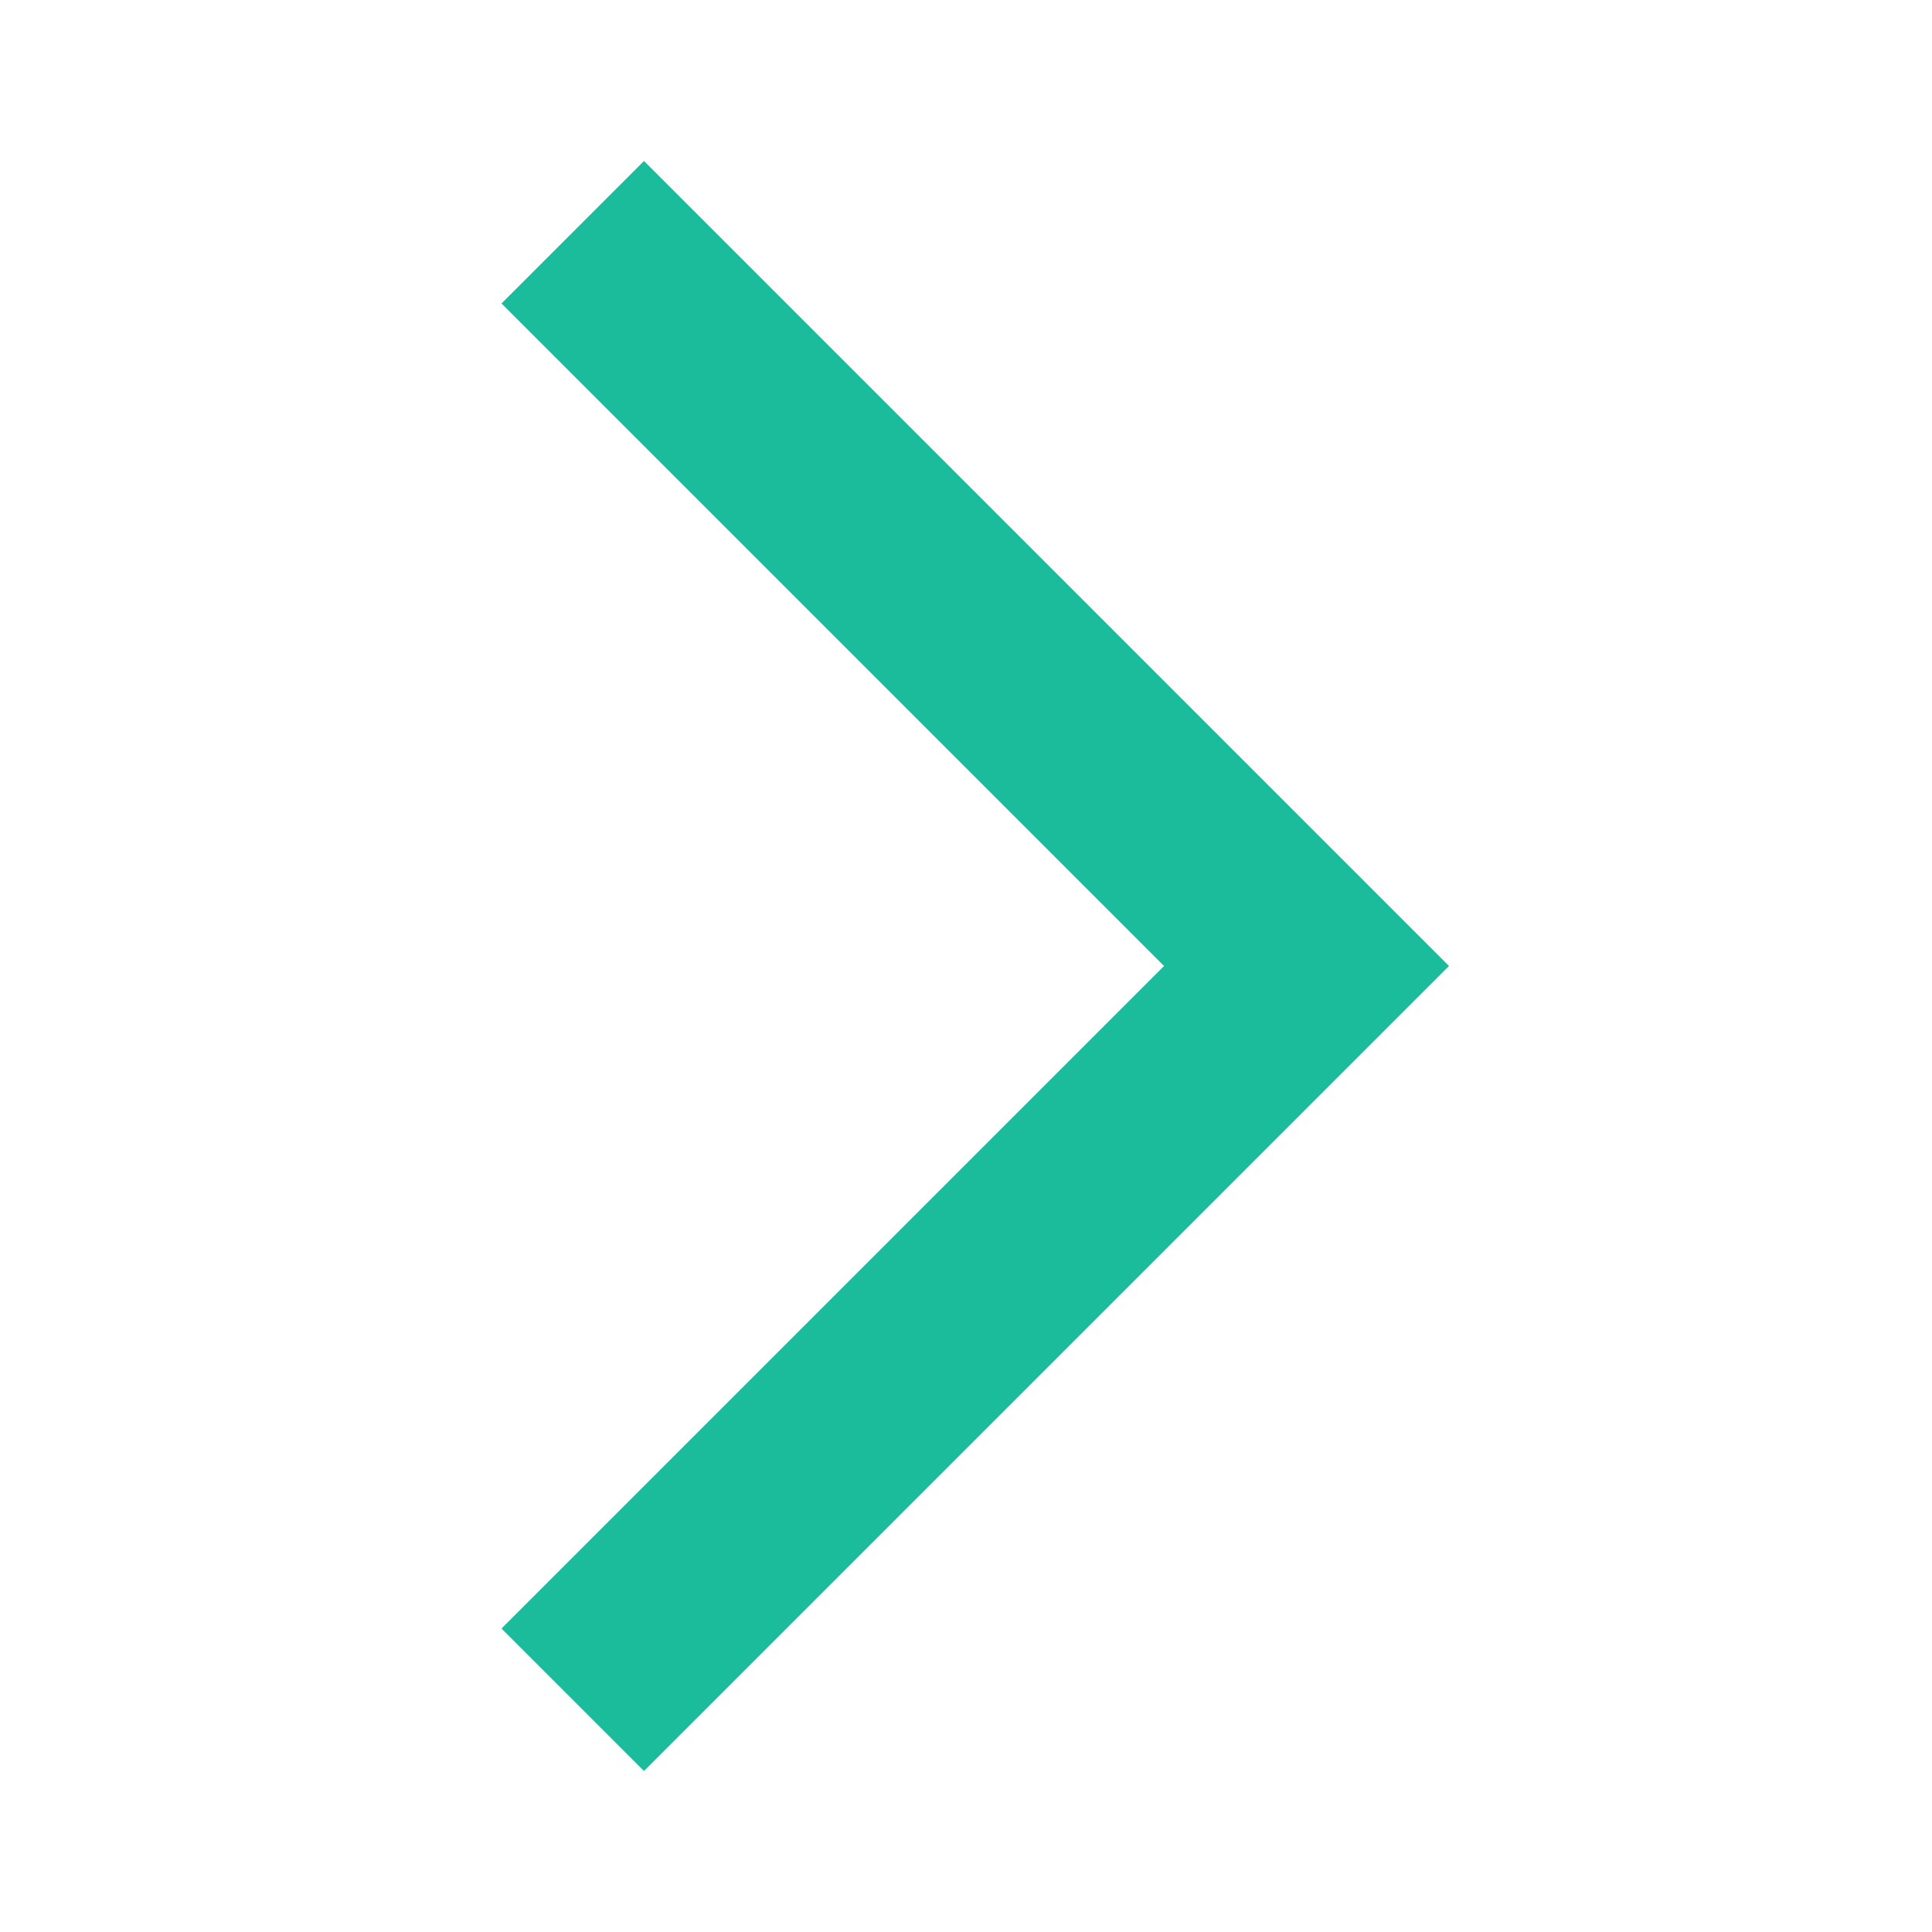
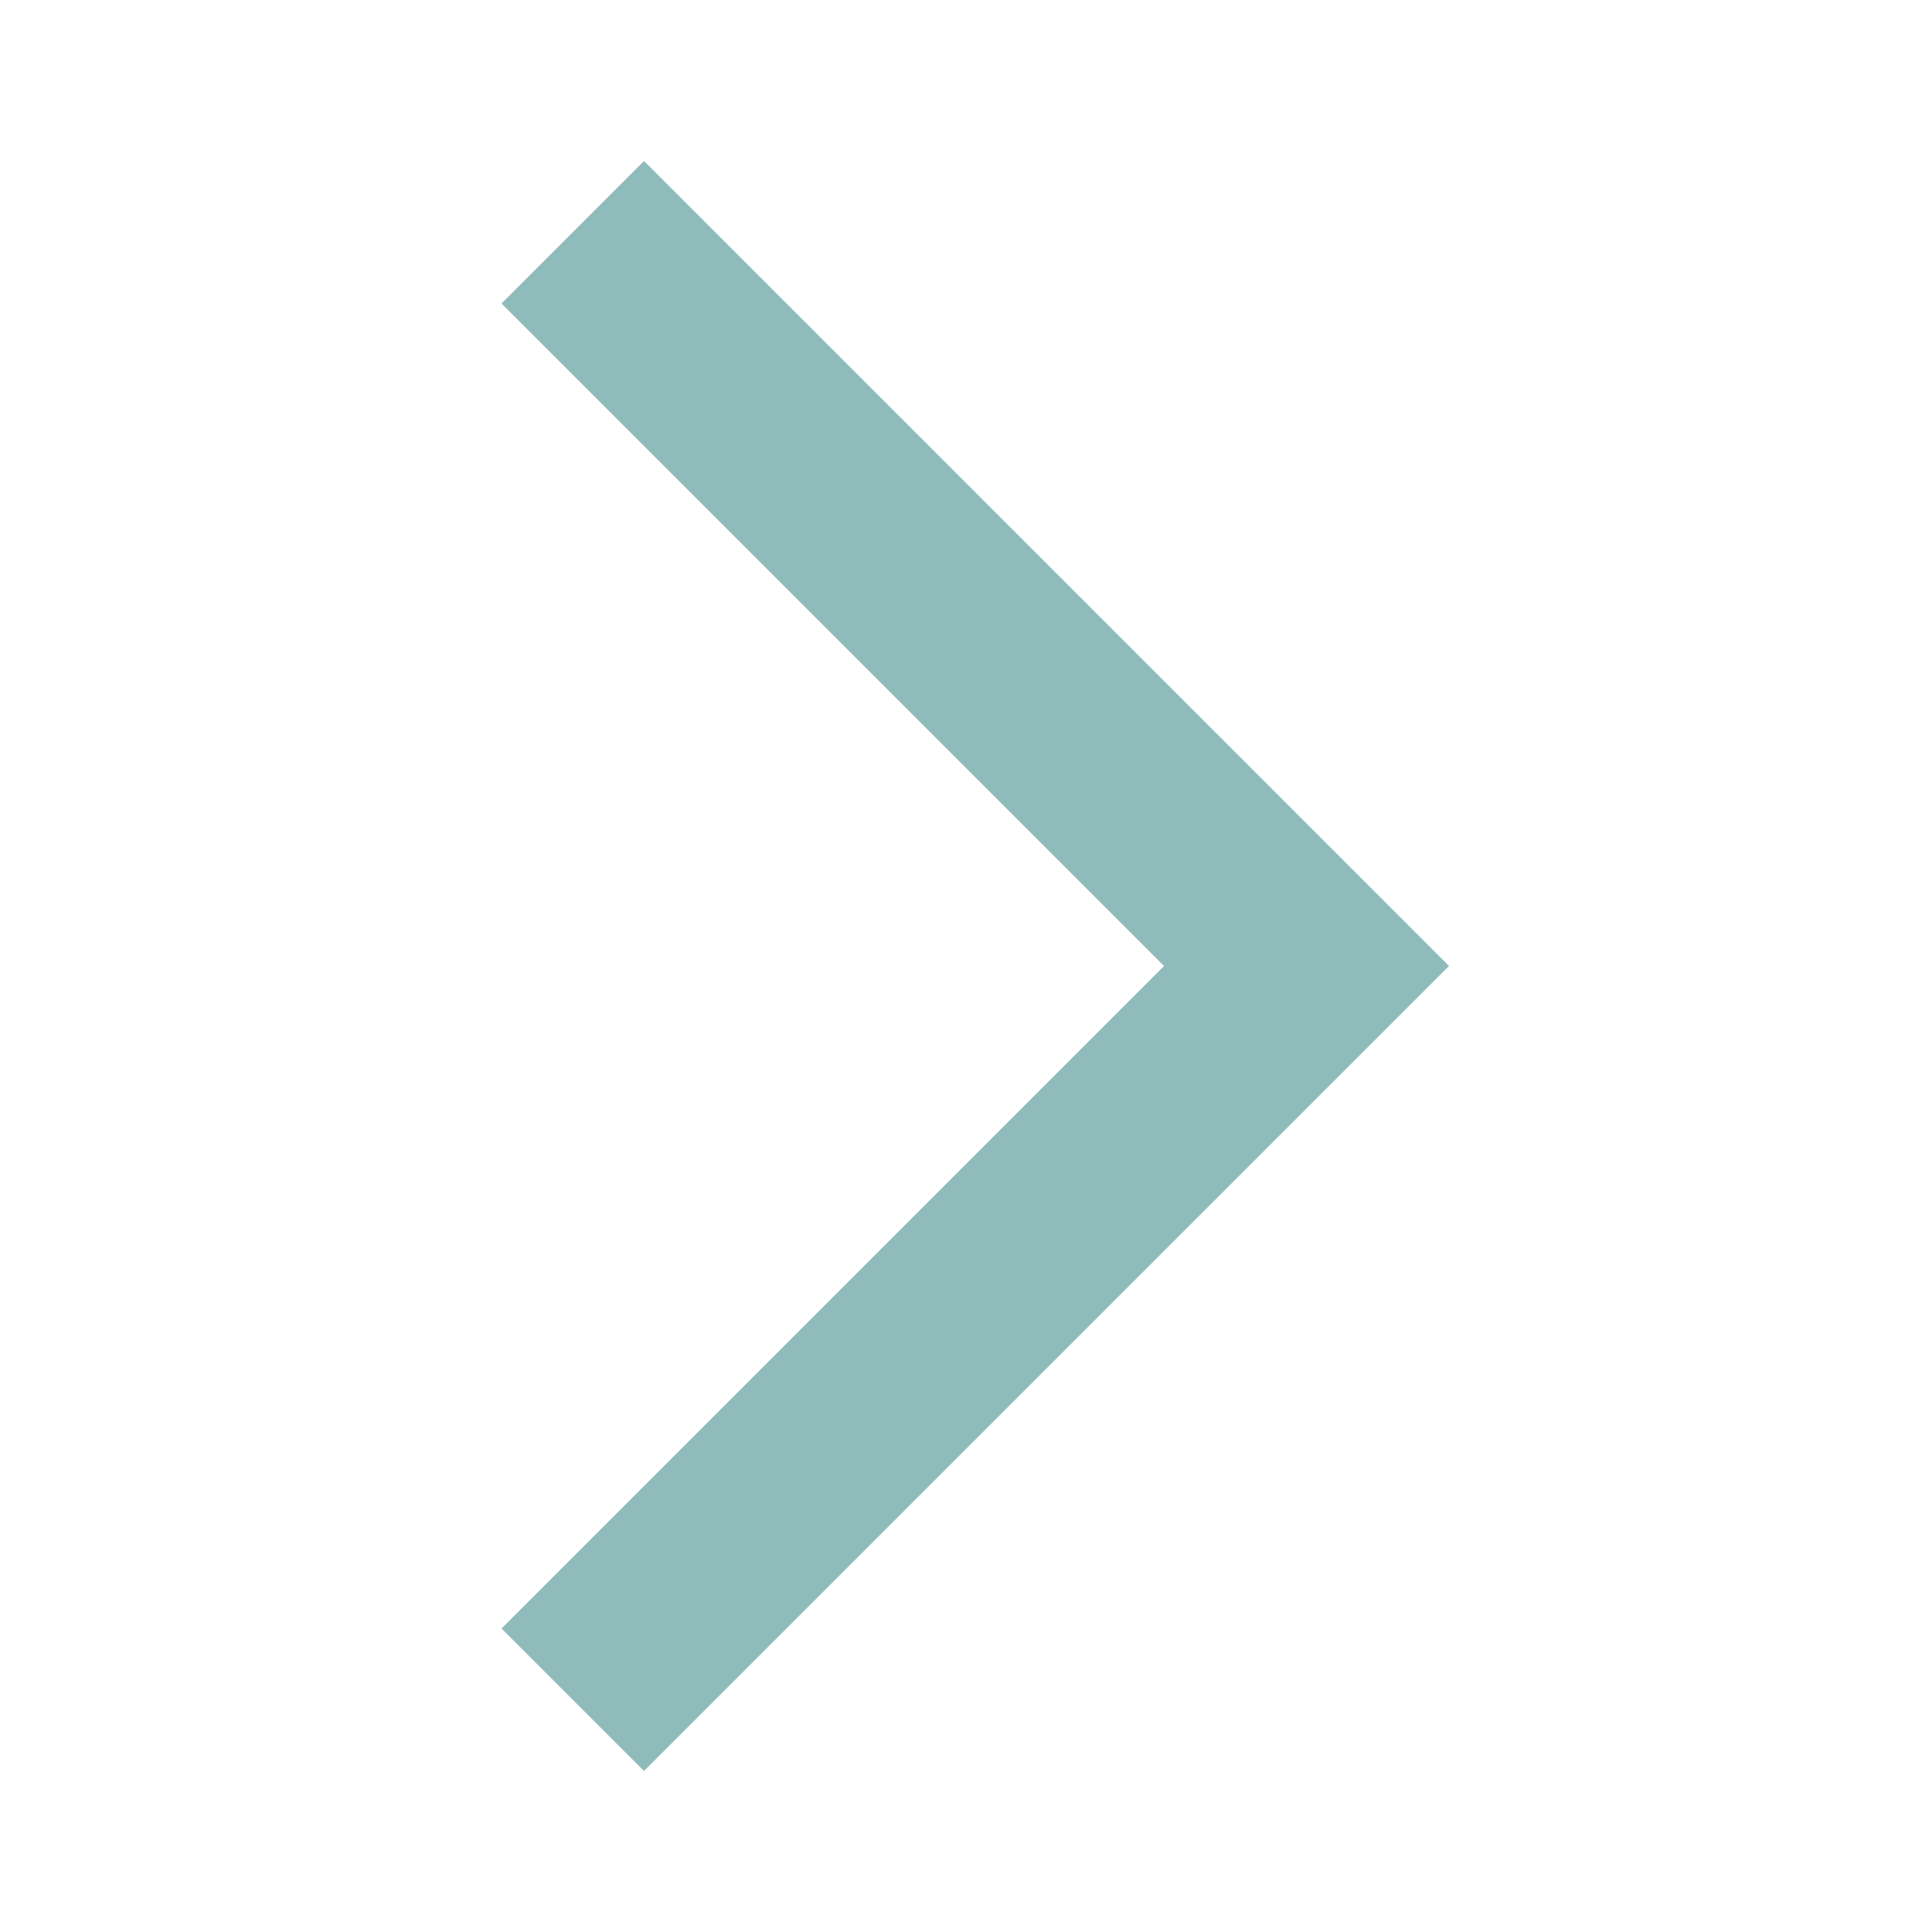
- <svg xmlns="http://www.w3.org/2000/svg" enable-background="new 0 0 24 24" height="24px" viewBox="0 0 24 24" width="24px" fill="#1abc9c">
+ <svg xmlns="http://www.w3.org/2000/svg" enable-background="new 0 0 24 24" height="24px" viewBox="0 0 24 24" width="24px" fill="#8fbcbb">
  <g>
    <path d="M0,0h24v24H0V0z" fill="none" />
  </g>
  <g>
    <polygon points="6.23,20.23 8,22 18,12 8,2 6.23,3.77 14.46,12" />
  </g>
</svg>
